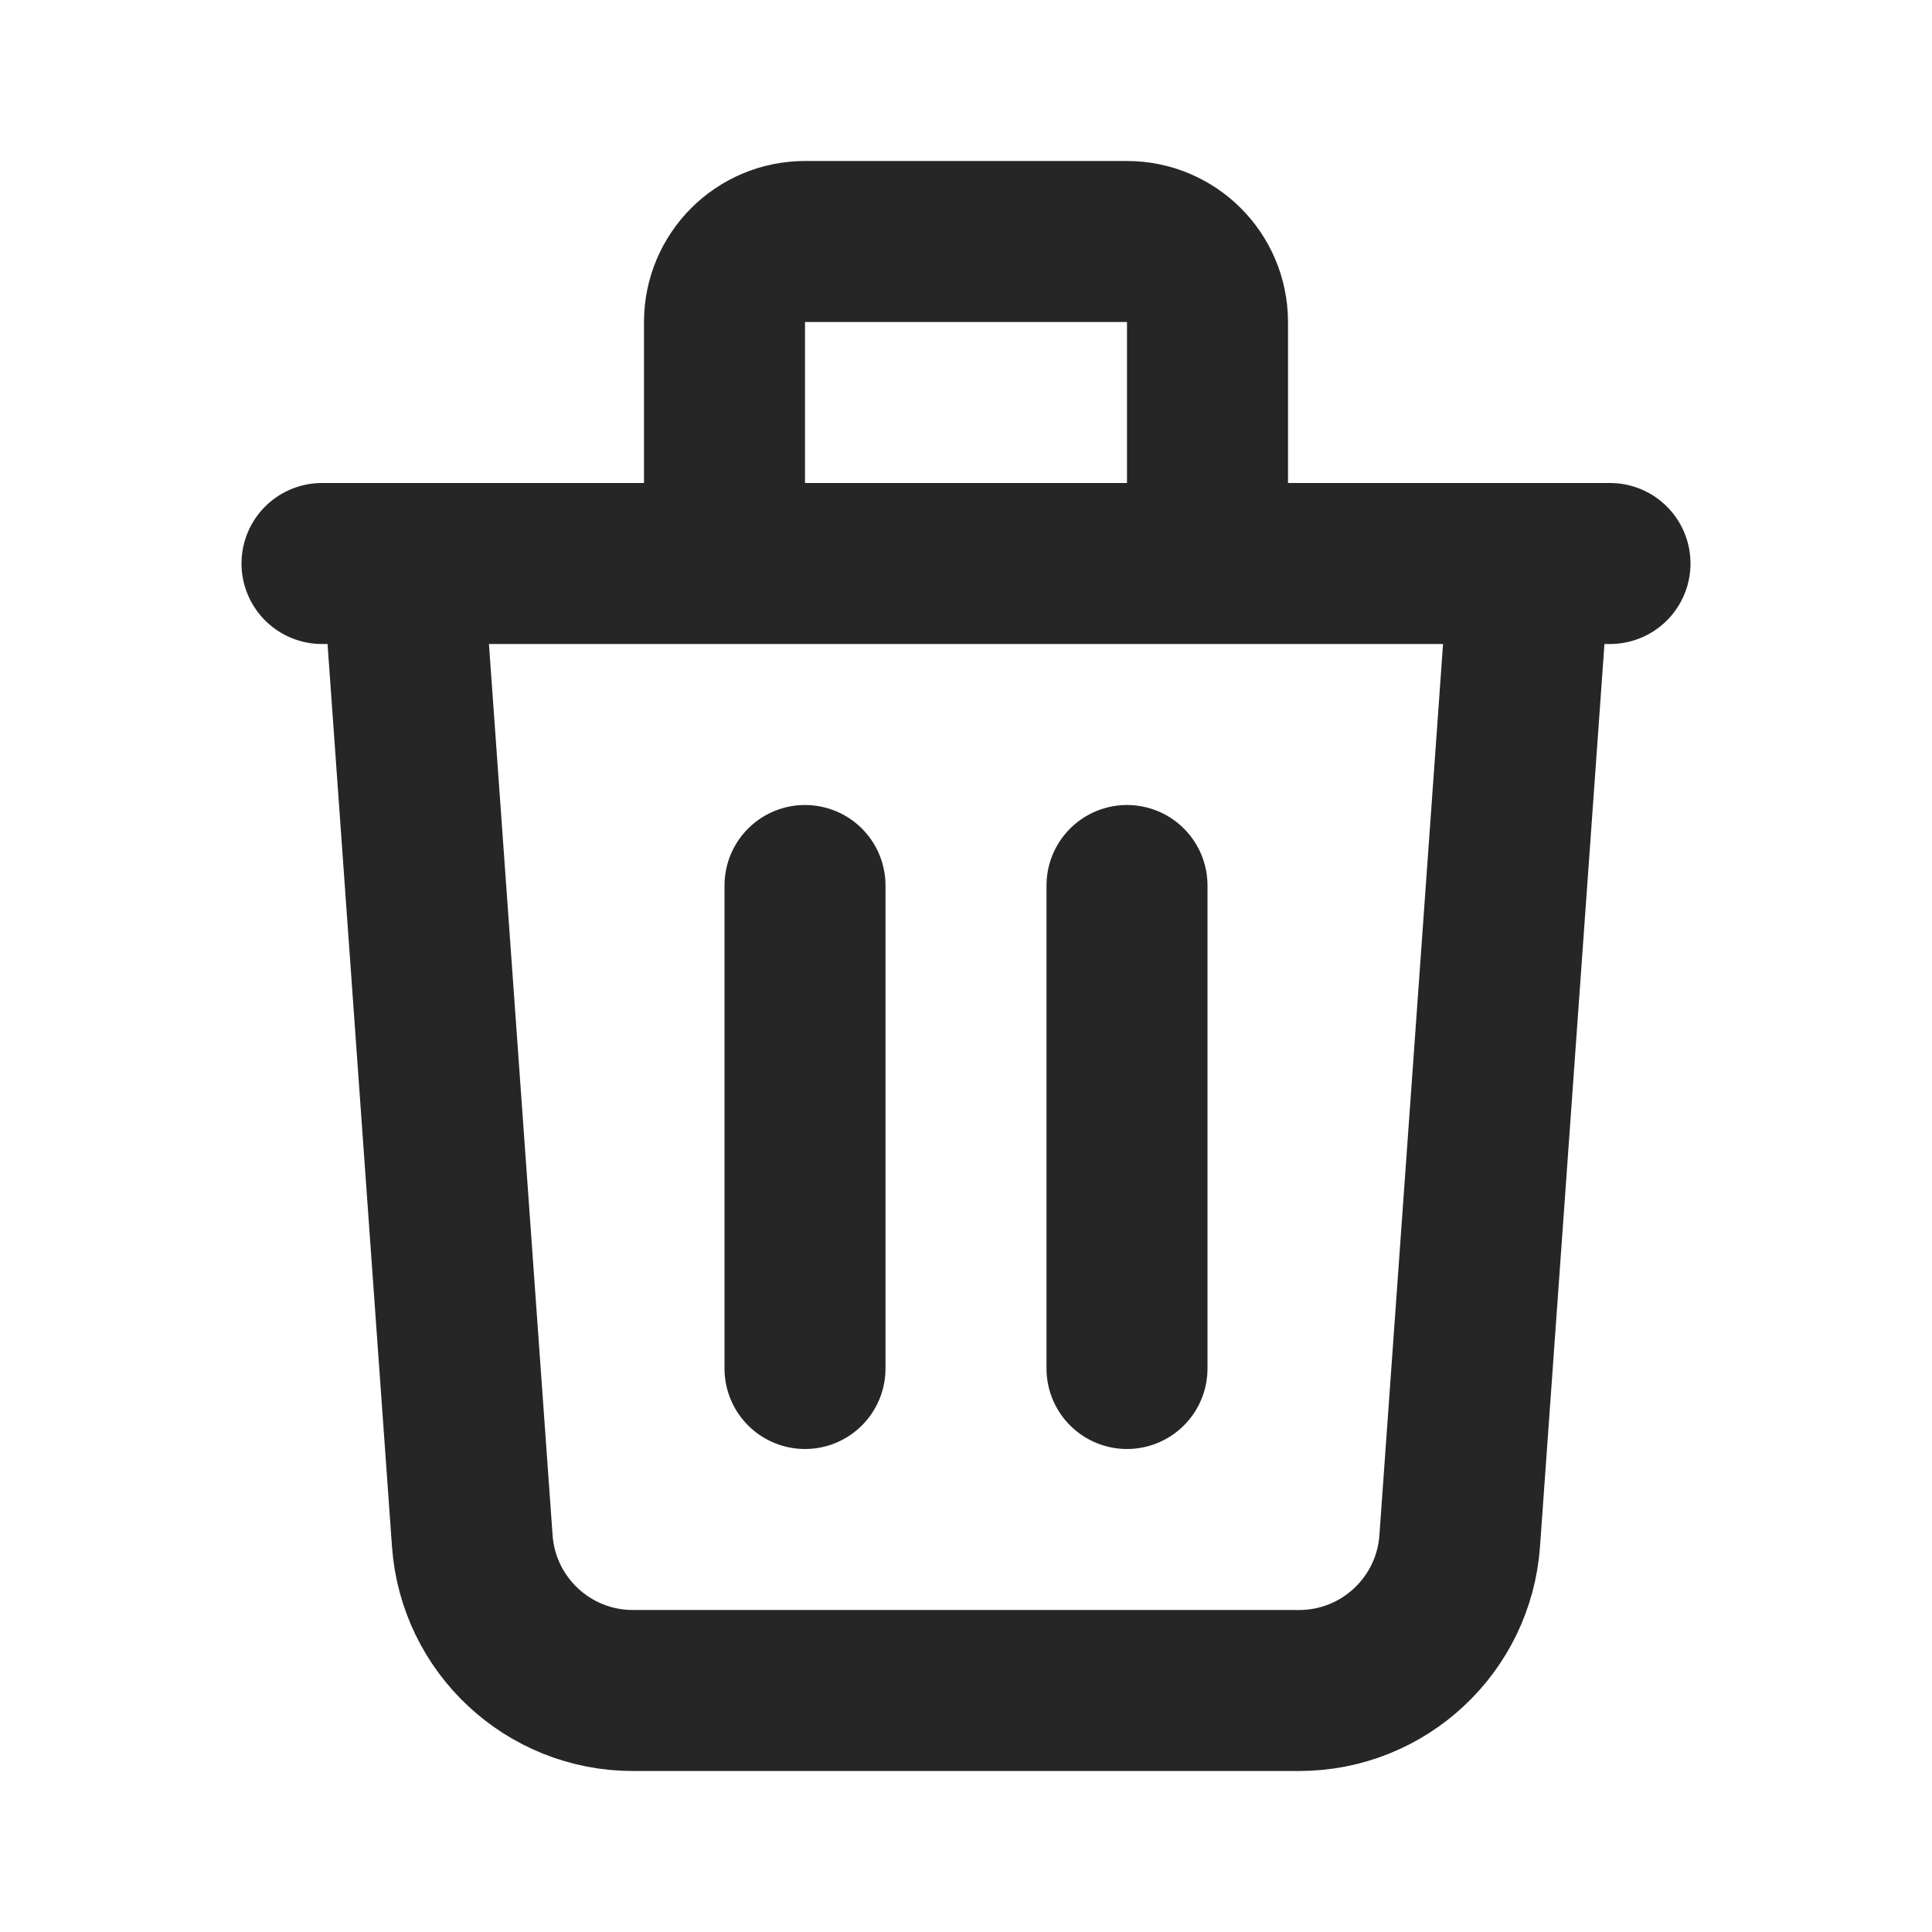
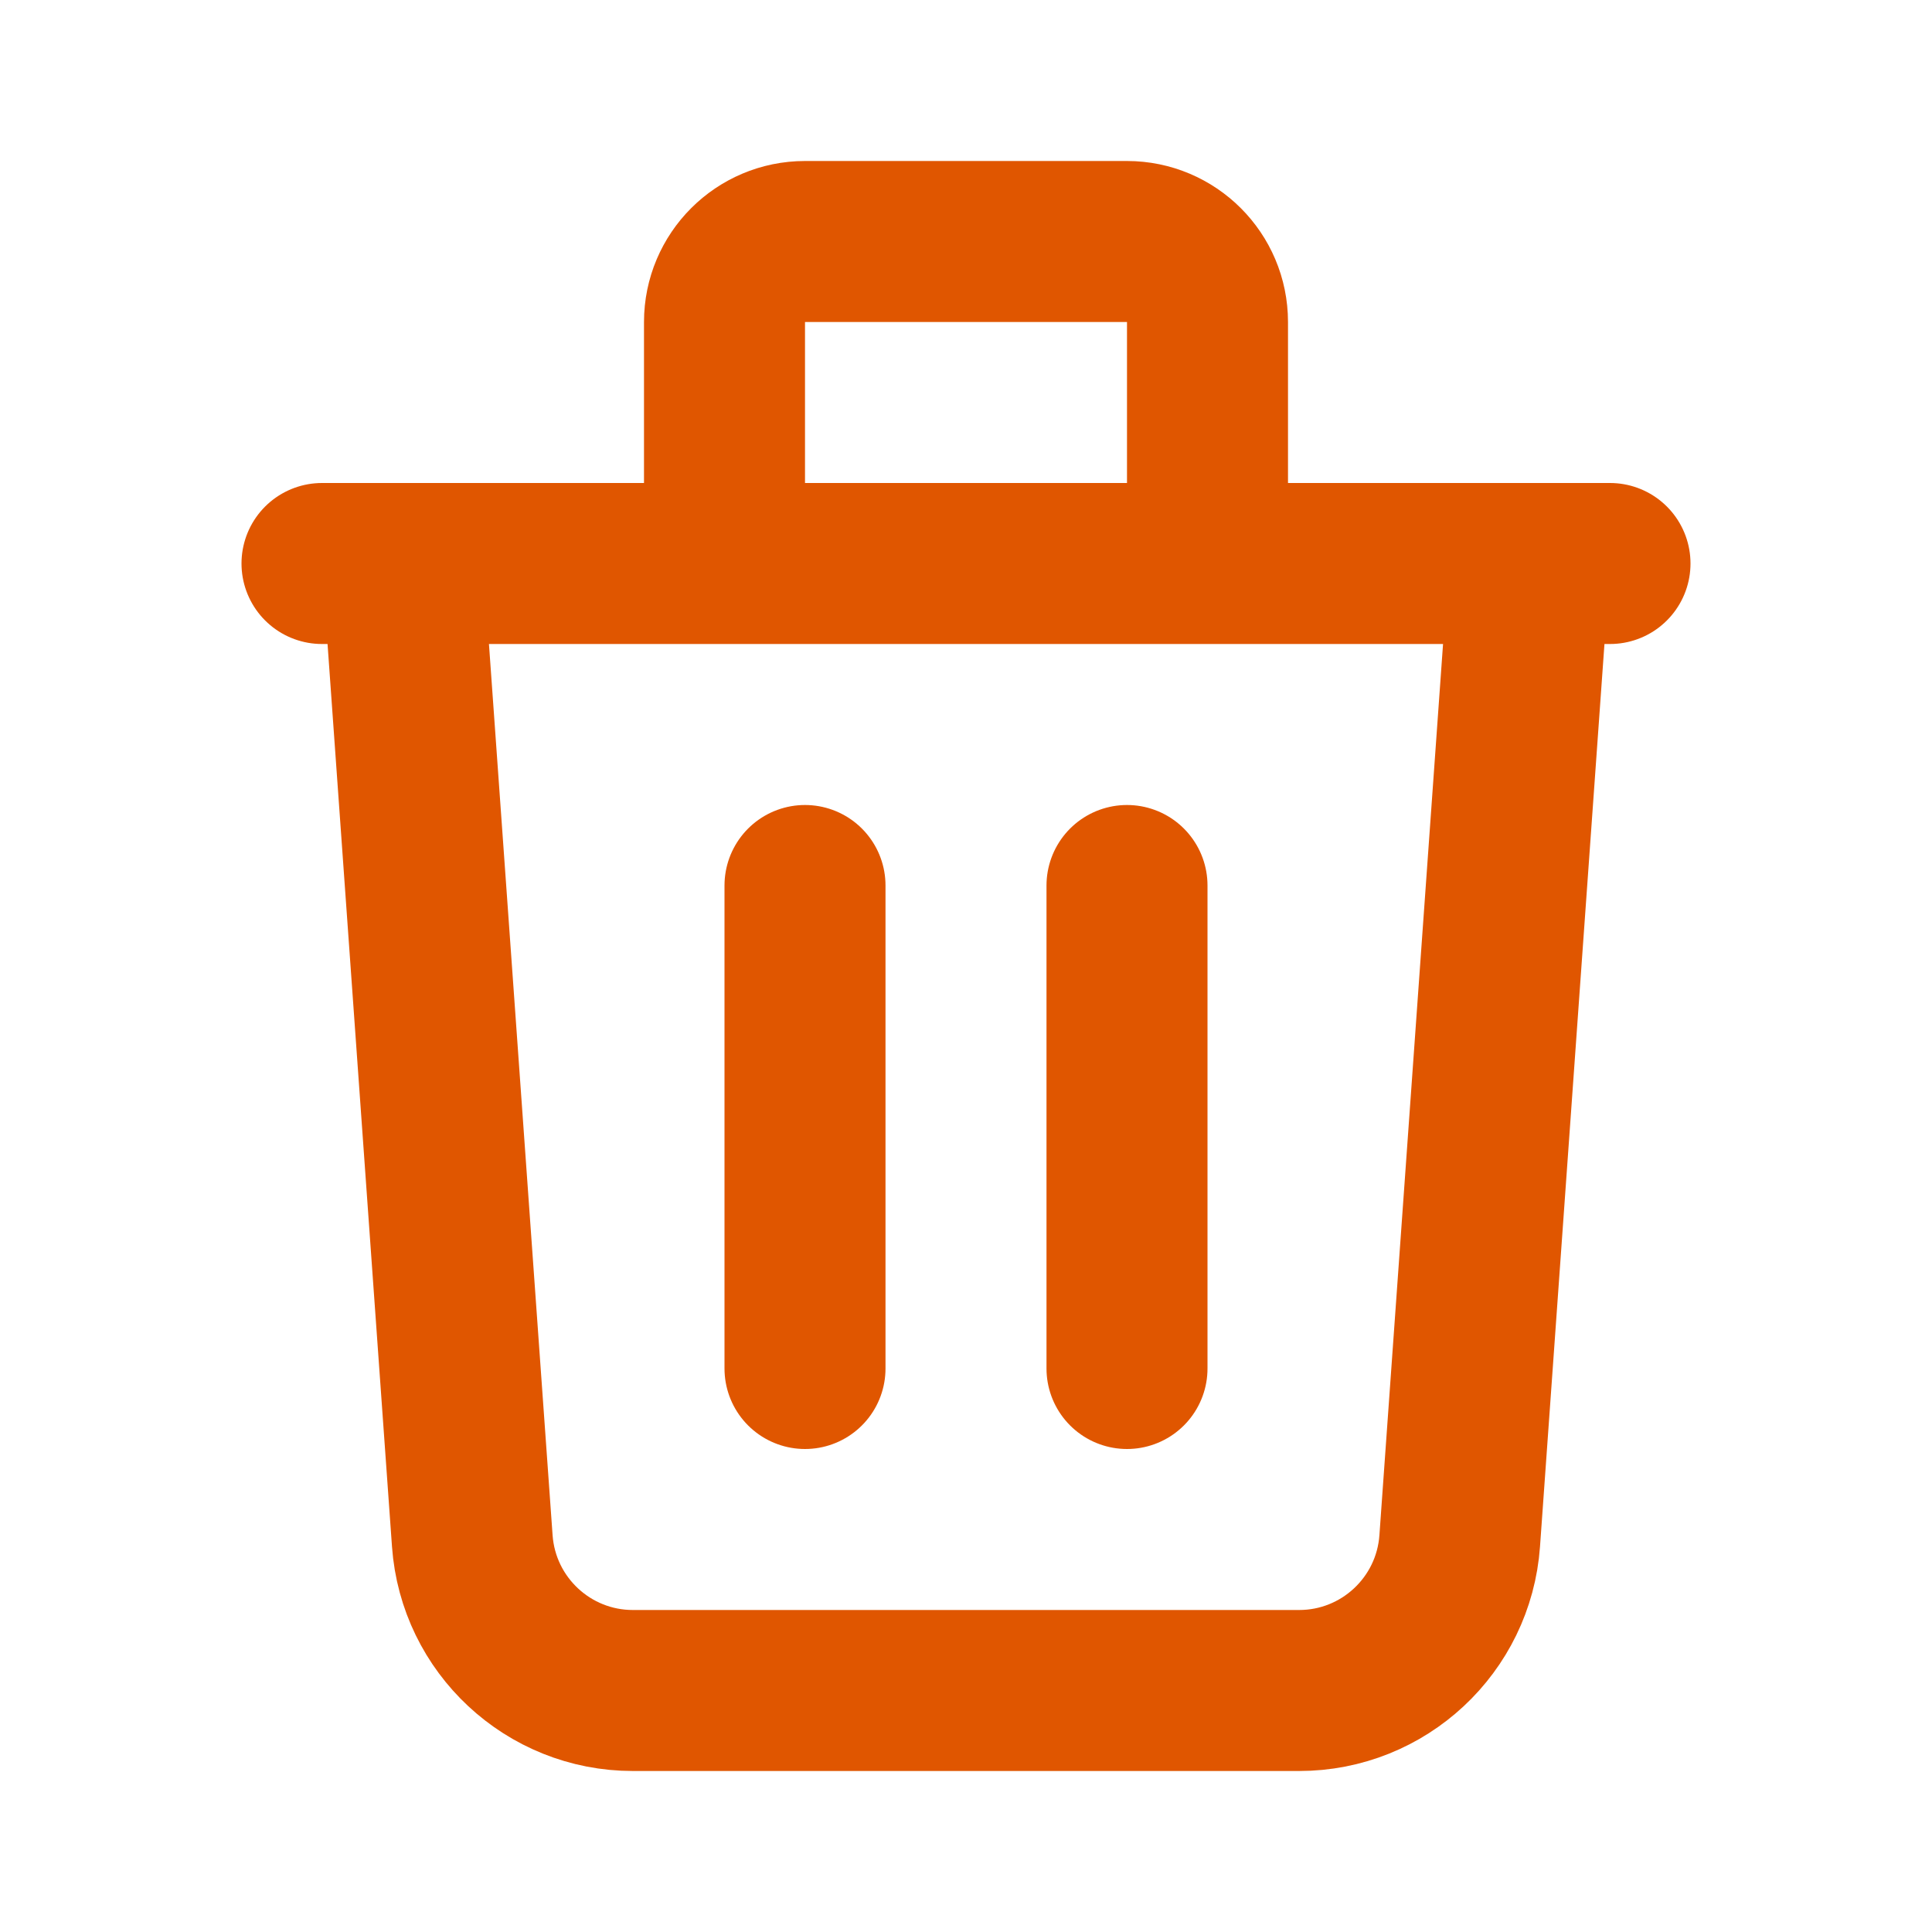
<svg xmlns="http://www.w3.org/2000/svg" width="24" height="24" viewBox="0 0 24 24" fill="none">
-   <path d="M19 7L18.133 19.142C18.058 20.189 17.187 21 16.138 21H7.862C6.813 21 5.942 20.189 5.867 19.142L5 7M10 11V17M14 11V17M15 7V4C15 3.448 14.552 3 14 3H10C9.448 3 9 3.448 9 4V7M4 7H20" stroke="#262626" stroke-width="2" stroke-linecap="round" stroke-linejoin="round" />
+   <path d="M19 7L18.133 19.142C18.058 20.189 17.187 21 16.138 21H7.862C6.813 21 5.942 20.189 5.867 19.142L5 7M10 11V17M14 11V17M15 7V4C15 3.448 14.552 3 14 3H10C9.448 3 9 3.448 9 4V7M4 7H20" stroke="#E05600" stroke-width="2" stroke-linecap="round" stroke-linejoin="round" />
</svg>
